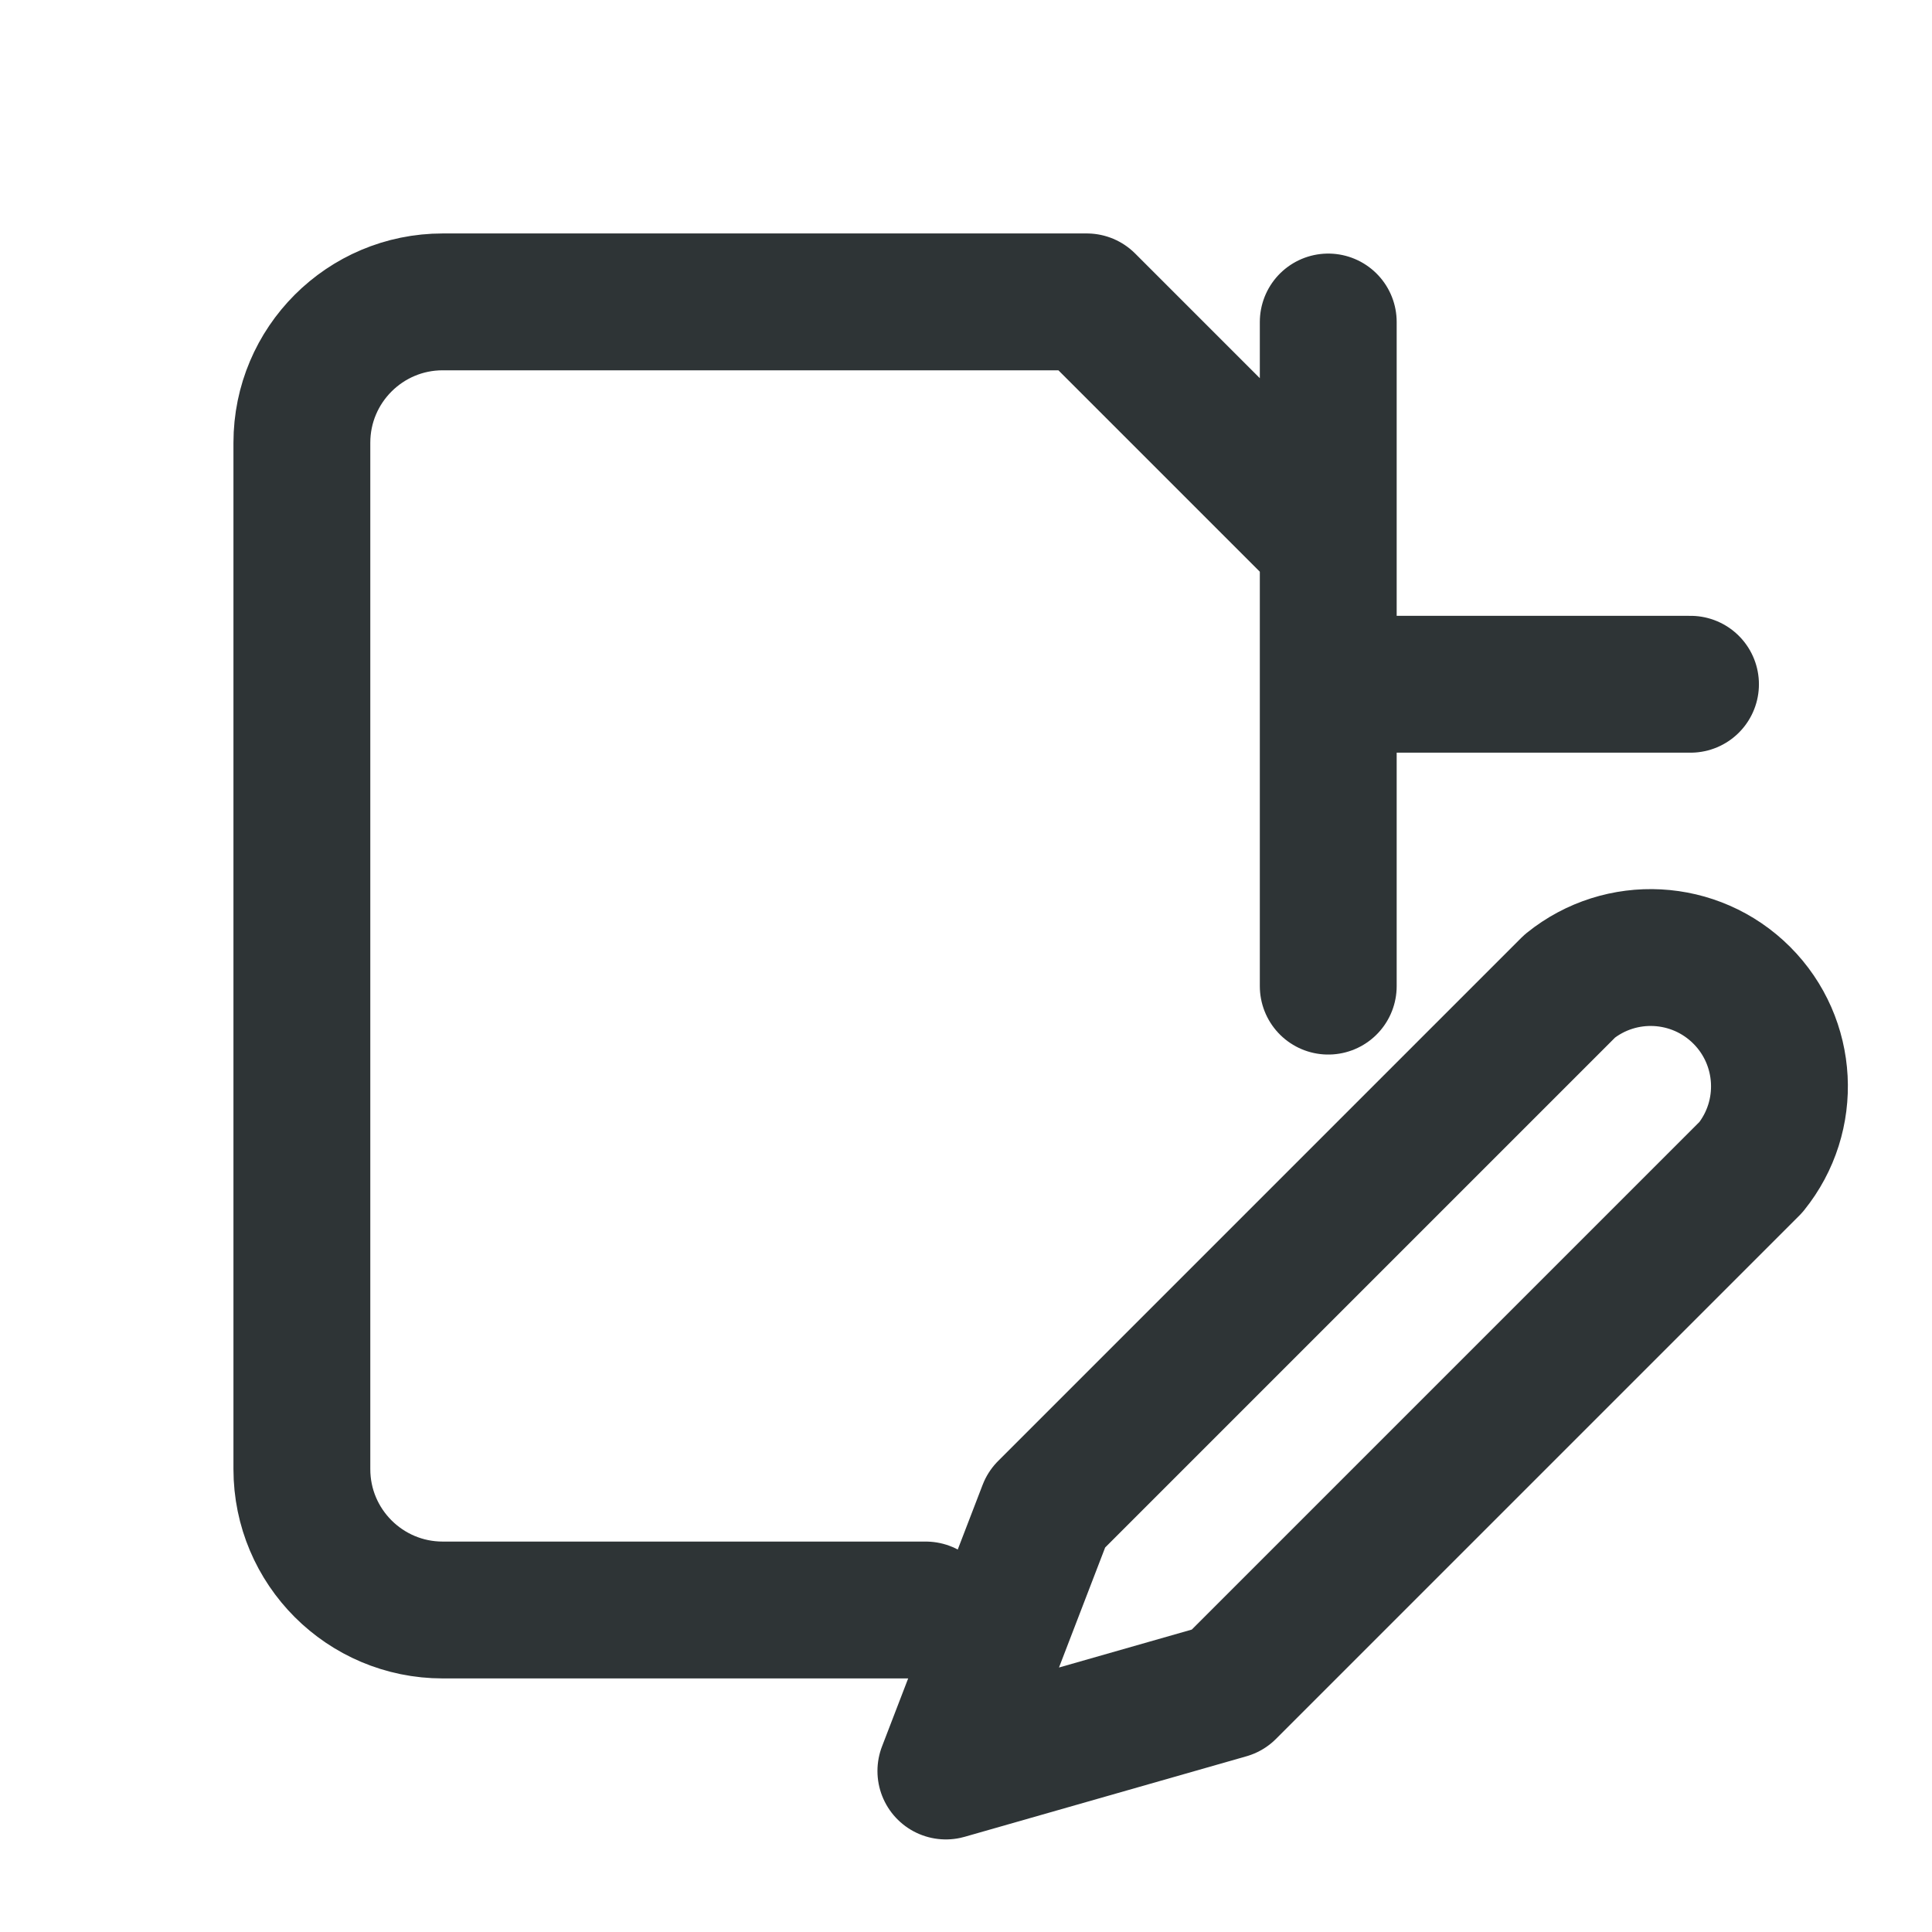
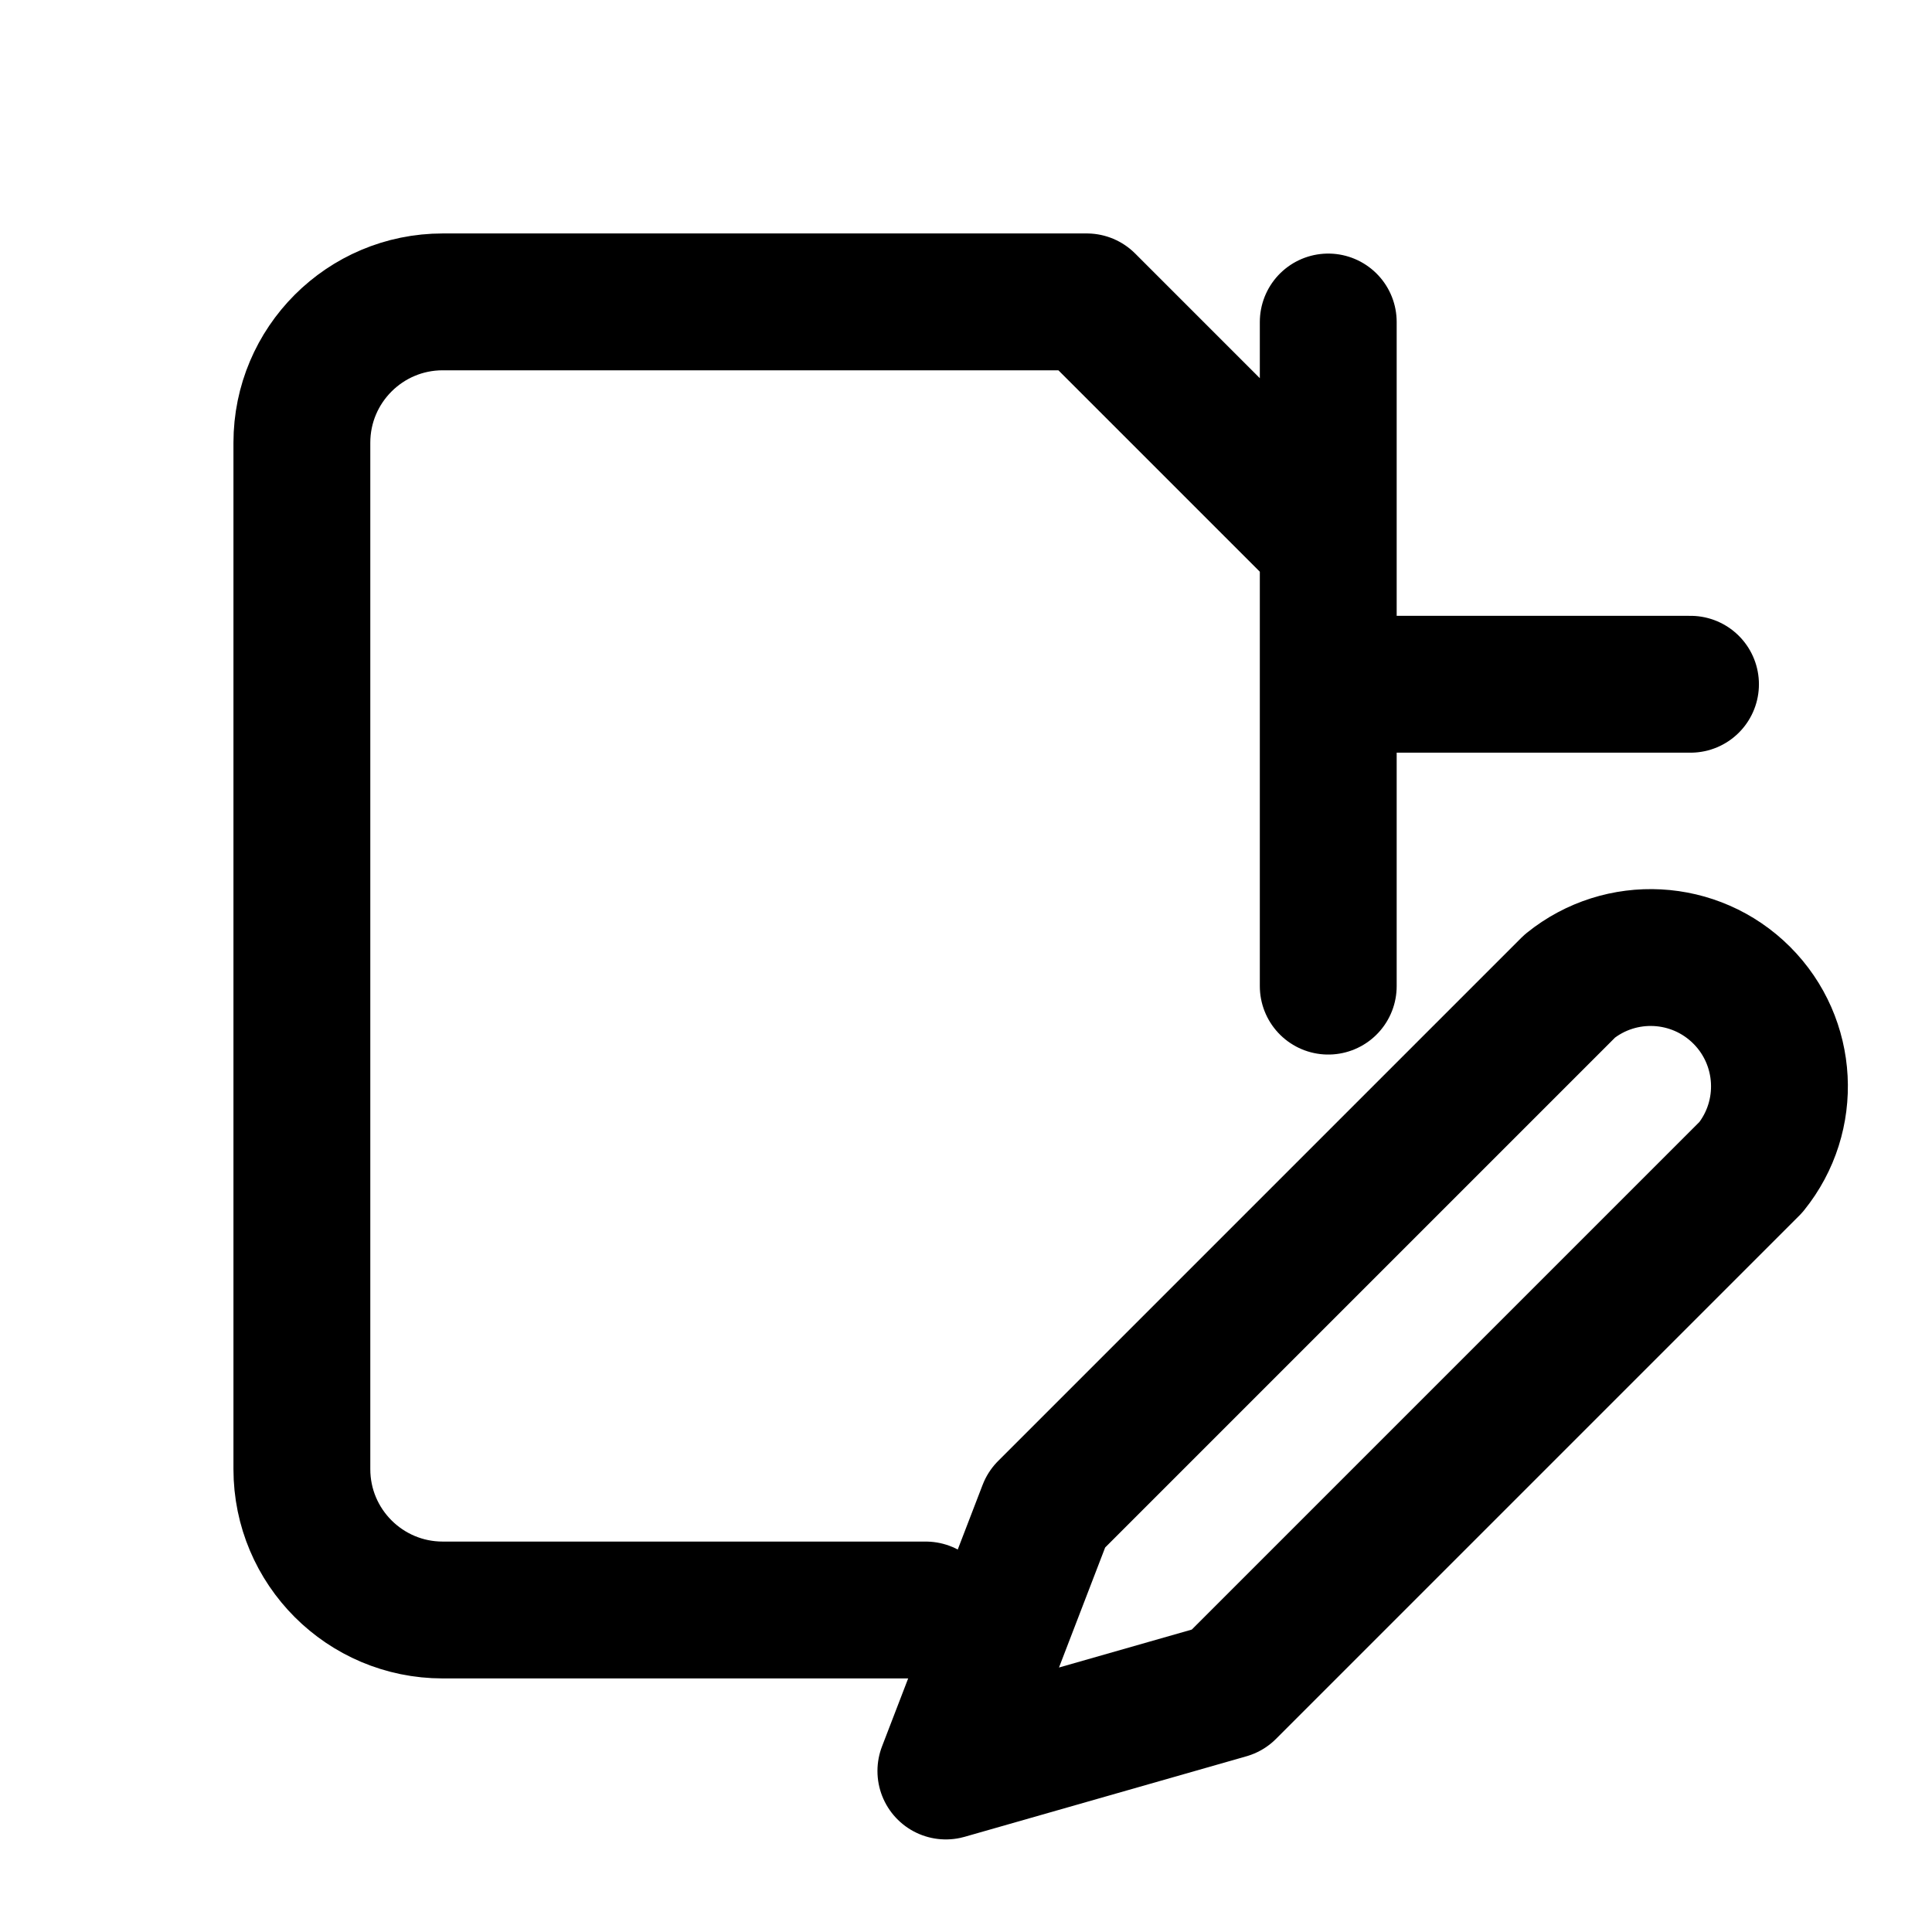
<svg xmlns="http://www.w3.org/2000/svg" width="24" height="24" viewBox="0 0 24 24">
-   <path d="M5.5 3.75h8l3 3v5.5M16.5 4v4.5H21M5.5 3.75a1.75 1.75 0 0 0-1.75 1.75v12.75A1.75 1.75 0 0 0 5.5 20h6" fill="none" stroke="#2e3436" stroke-linecap="round" stroke-linejoin="round" stroke-width="1.7" />
-   <path d="m13 18.75 6.5-6.5a1.6 1.6 0 0 1 2.25 2.25l-6.5 6.5-3.5 1Z" fill="none" stroke="#2e3436" stroke-linecap="round" stroke-linejoin="round" stroke-width="1.7" />
+   <path d="M5.5 3.75h8l3 3v5.5M16.5 4v4.5H21M5.5 3.75a1.75 1.75 0 0 0-1.75 1.75v12.75A1.75 1.75 0 0 0 5.5 20h6" fill="none" stroke="currentColor" class="foreground-stroke" stroke-linecap="round" stroke-linejoin="round" stroke-width="1.7" />
+   <path d="m13 18.75 6.5-6.5a1.6 1.6 0 0 1 2.25 2.25l-6.5 6.5-3.5 1Z" fill="none" stroke="currentColor" class="foreground-stroke" stroke-linecap="round" stroke-linejoin="round" stroke-width="1.7" />
</svg>
